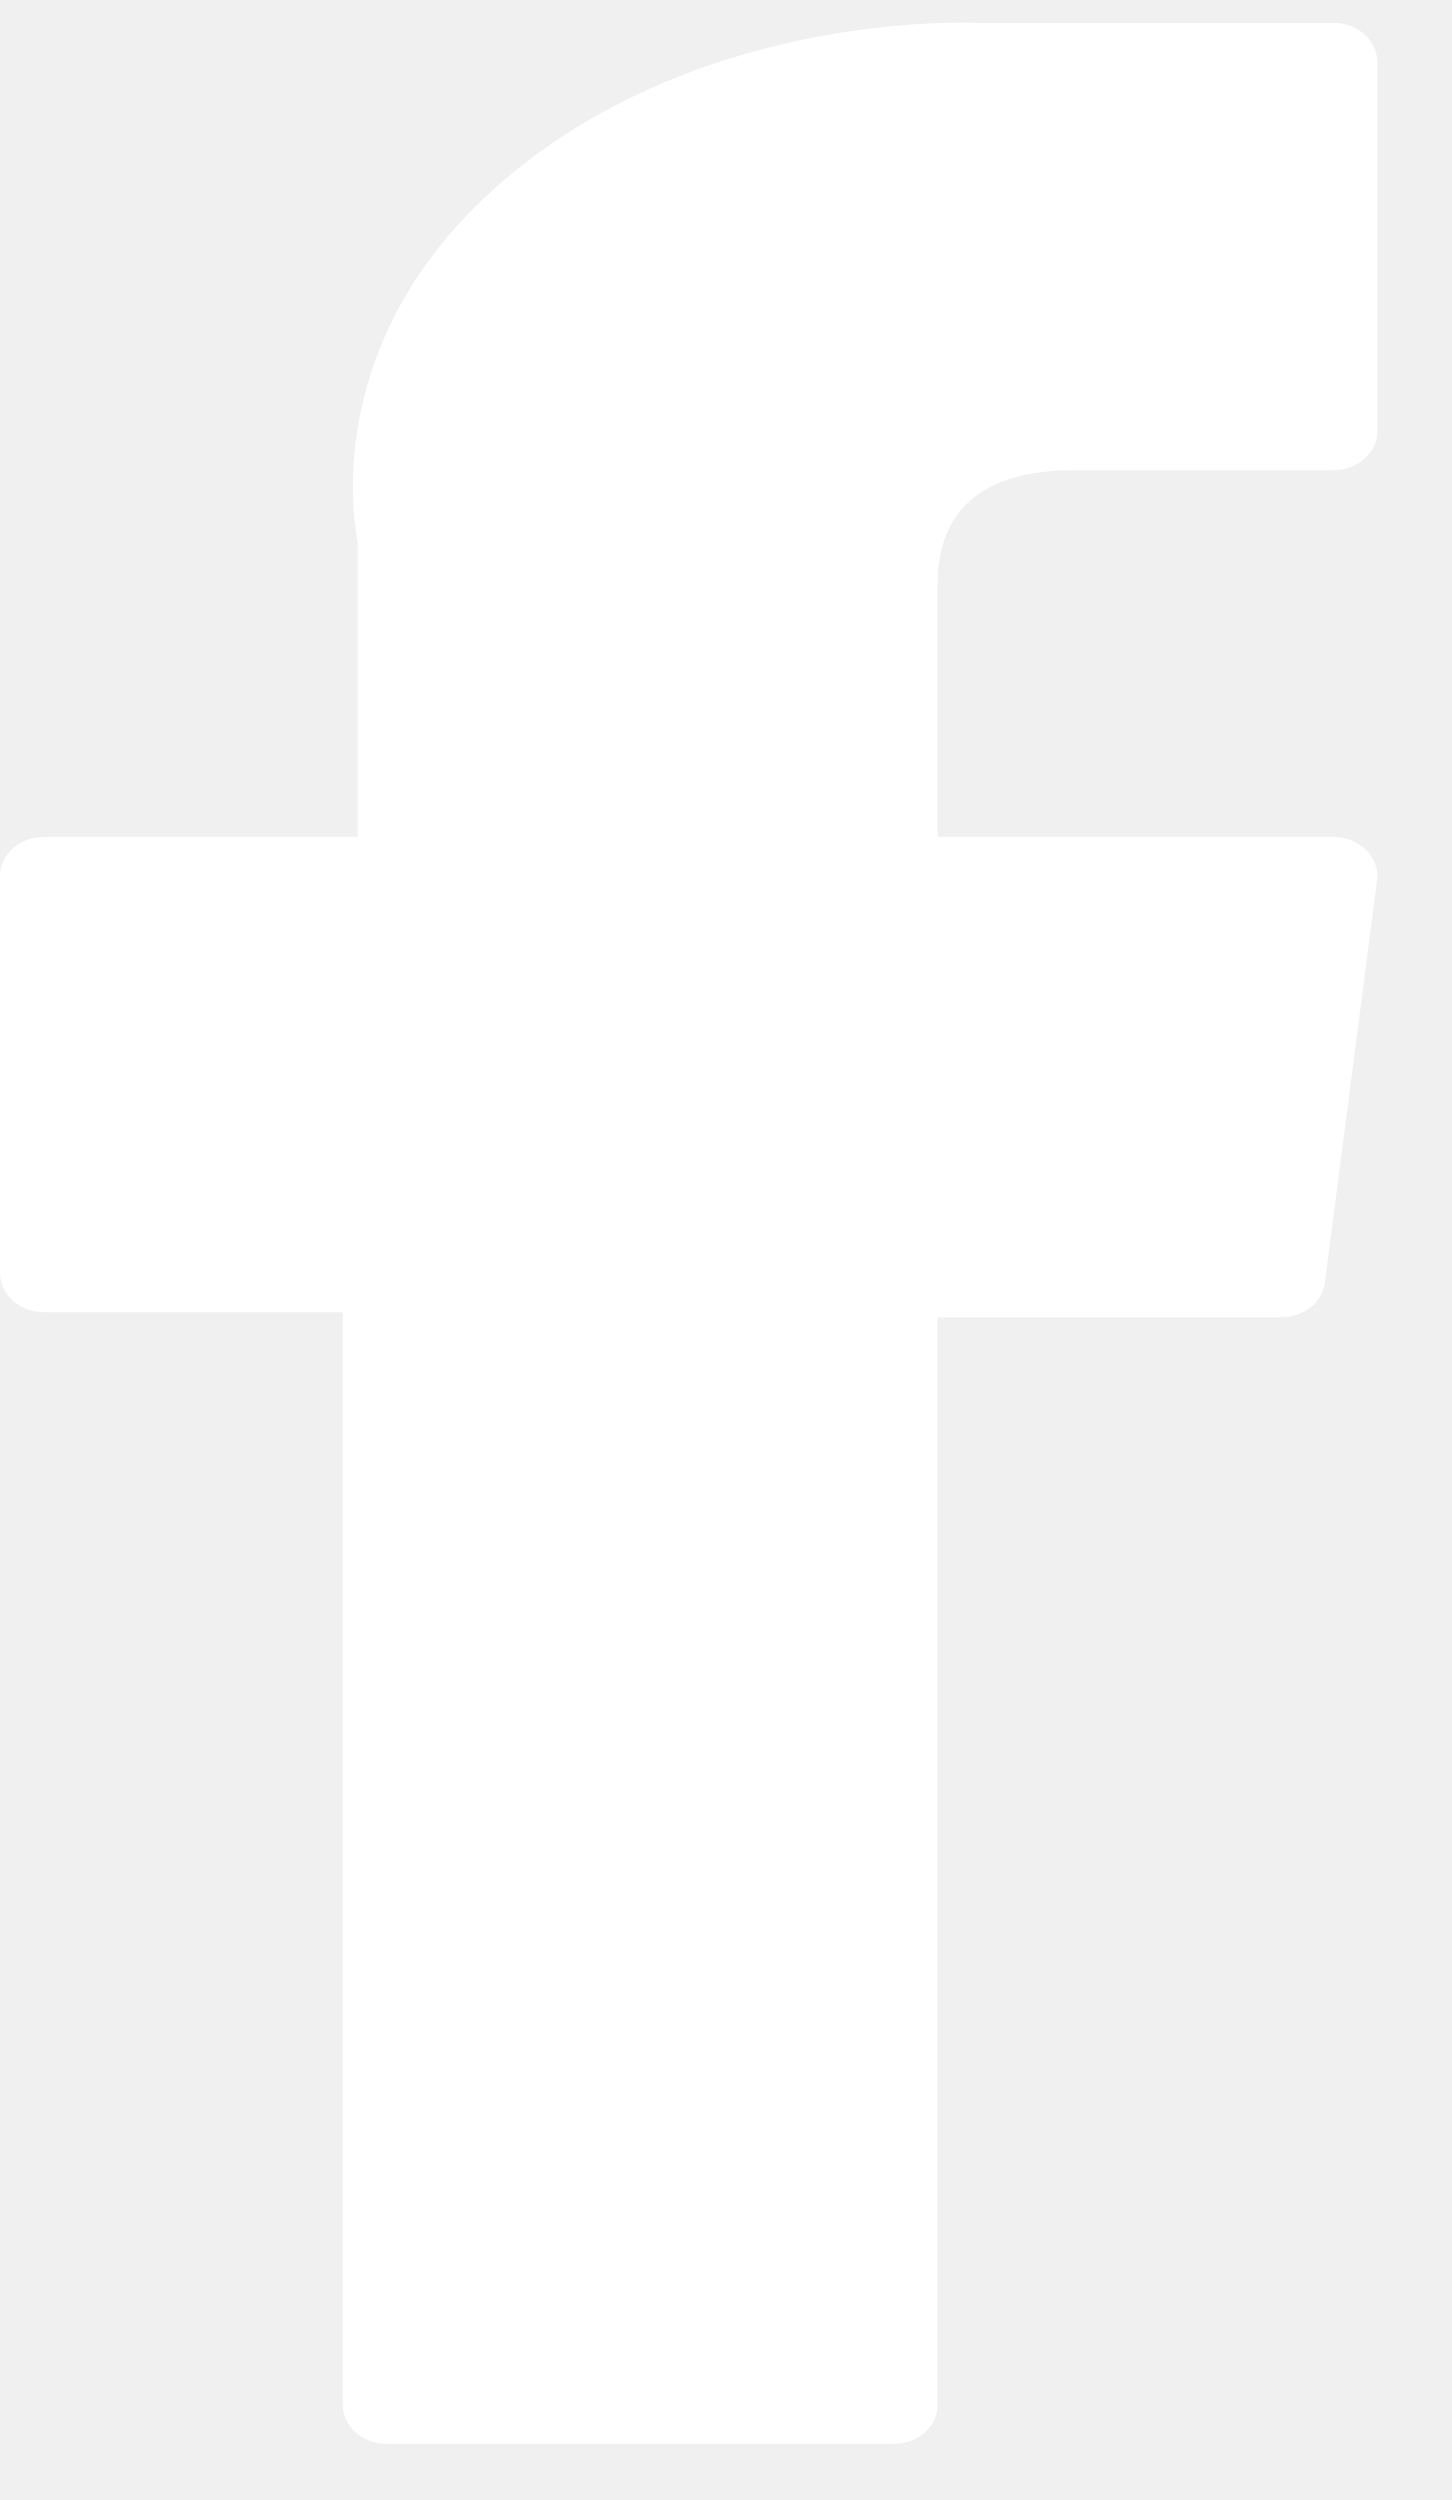
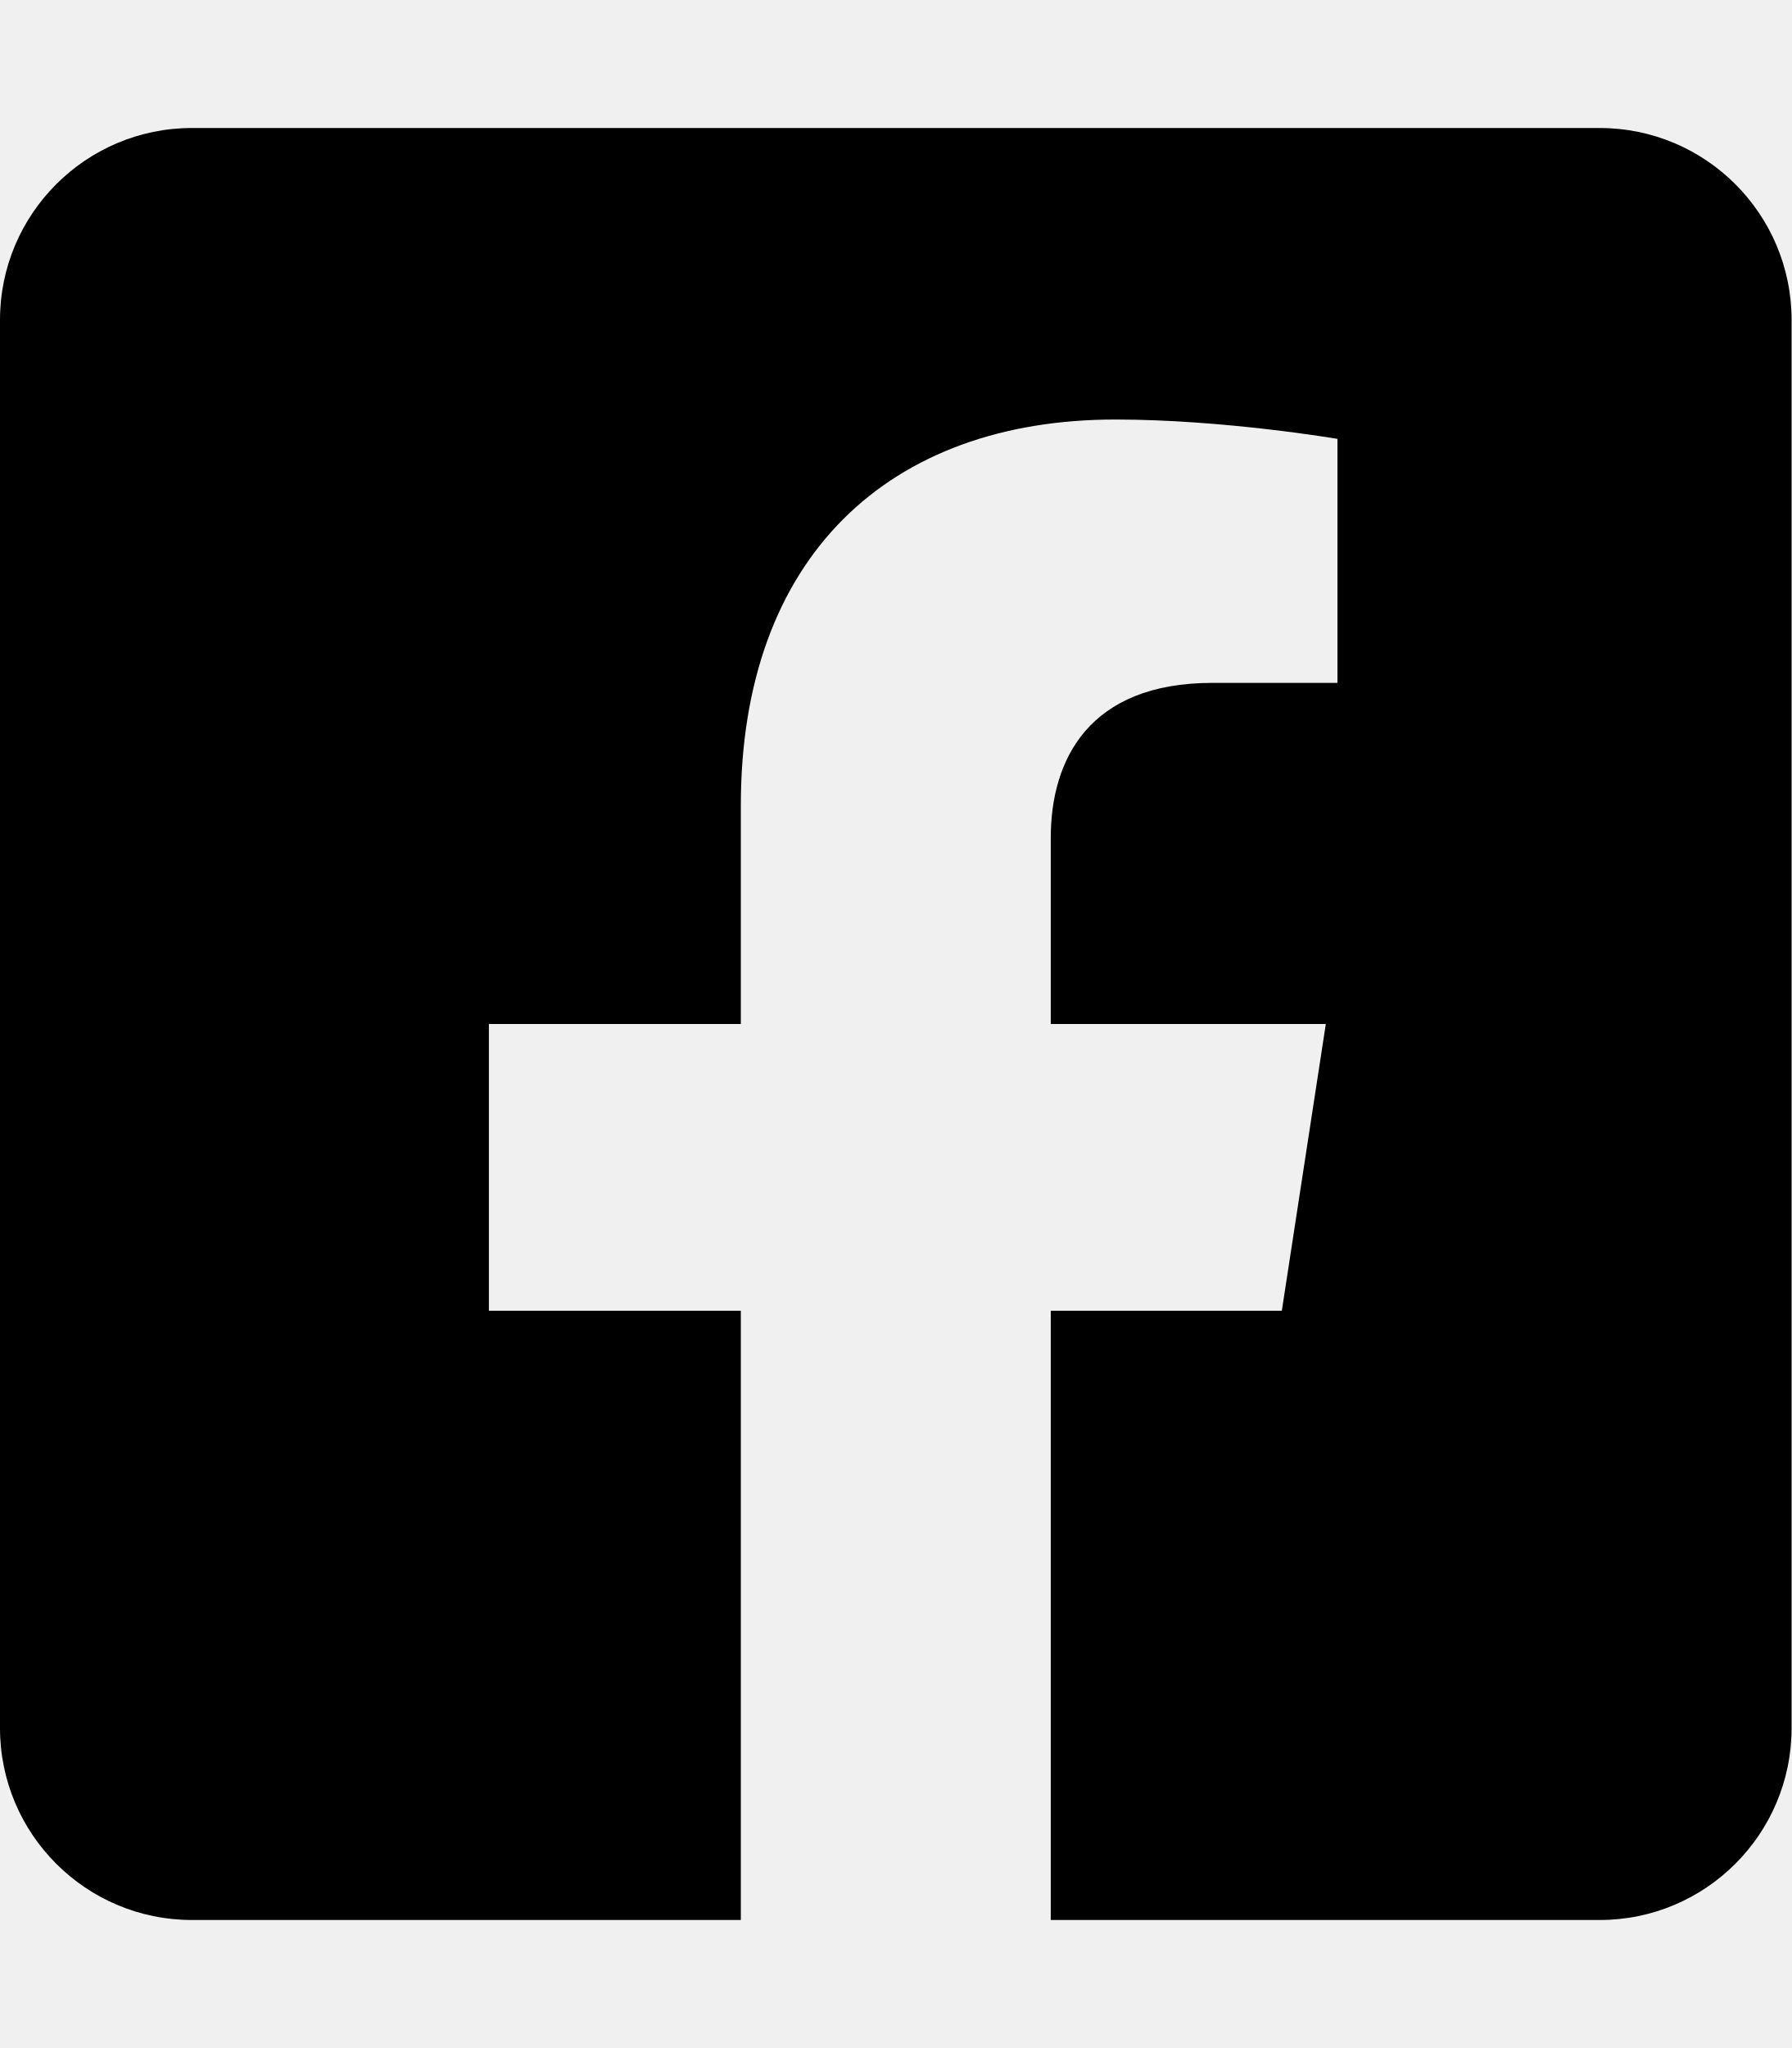
- <svg xmlns="http://www.w3.org/2000/svg" width="18" height="31" fill="none" viewBox="0 0 18 31">
-   <path fill="#fff" d="M0.545 16.271H4.251V29.82C4.251 30.087 4.495 30.304 4.797 30.304H11.081C11.382 30.304 11.626 30.087 11.626 29.82V16.335H15.886C16.163 16.335 16.396 16.15 16.428 15.906L17.075 10.918C17.093 10.781 17.044 10.643 16.94 10.54C16.837 10.437 16.689 10.378 16.533 10.378H11.626V7.252C11.626 6.309 12.197 5.831 13.325 5.831C13.485 5.831 16.533 5.831 16.533 5.831C16.835 5.831 17.079 5.614 17.079 5.347V0.768C17.079 0.501 16.835 0.284 16.533 0.284H12.111C12.08 0.283 12.011 0.281 11.909 0.281C11.142 0.281 8.475 0.414 6.368 2.135C4.034 4.042 4.358 6.326 4.436 6.722V10.378H0.545C0.244 10.378 0 10.595 0 10.862V15.787C0 16.054 0.244 16.271 0.545 16.271Z" />
+ <svg xmlns="http://www.w3.org/2000/svg" aria-hidden="true" focusable="false" data-prefix="fab" data-icon="facebook-square" class="svg-inline--fa fa-facebook-square fa-w-14" role="img" viewBox="0 0 448 512">
+   <path fill="currentColor" d="M400 32H48A48 48 0 0 0 0 80v352a48 48 0 0 0 48 48h137.25V327.69h-63V256h63v-54.64c0-62.15 37-96.48 93.67-96.48 27.14 0 55.52 4.84 55.52 4.84v61h-31.27c-30.81 0-40.42 19.12-40.42 38.73V256h68.78l-11 71.69h-57.78V480H400a48 48 0 0 0 48-48V80a48 48 0 0 0-48-48z" />
</svg>
